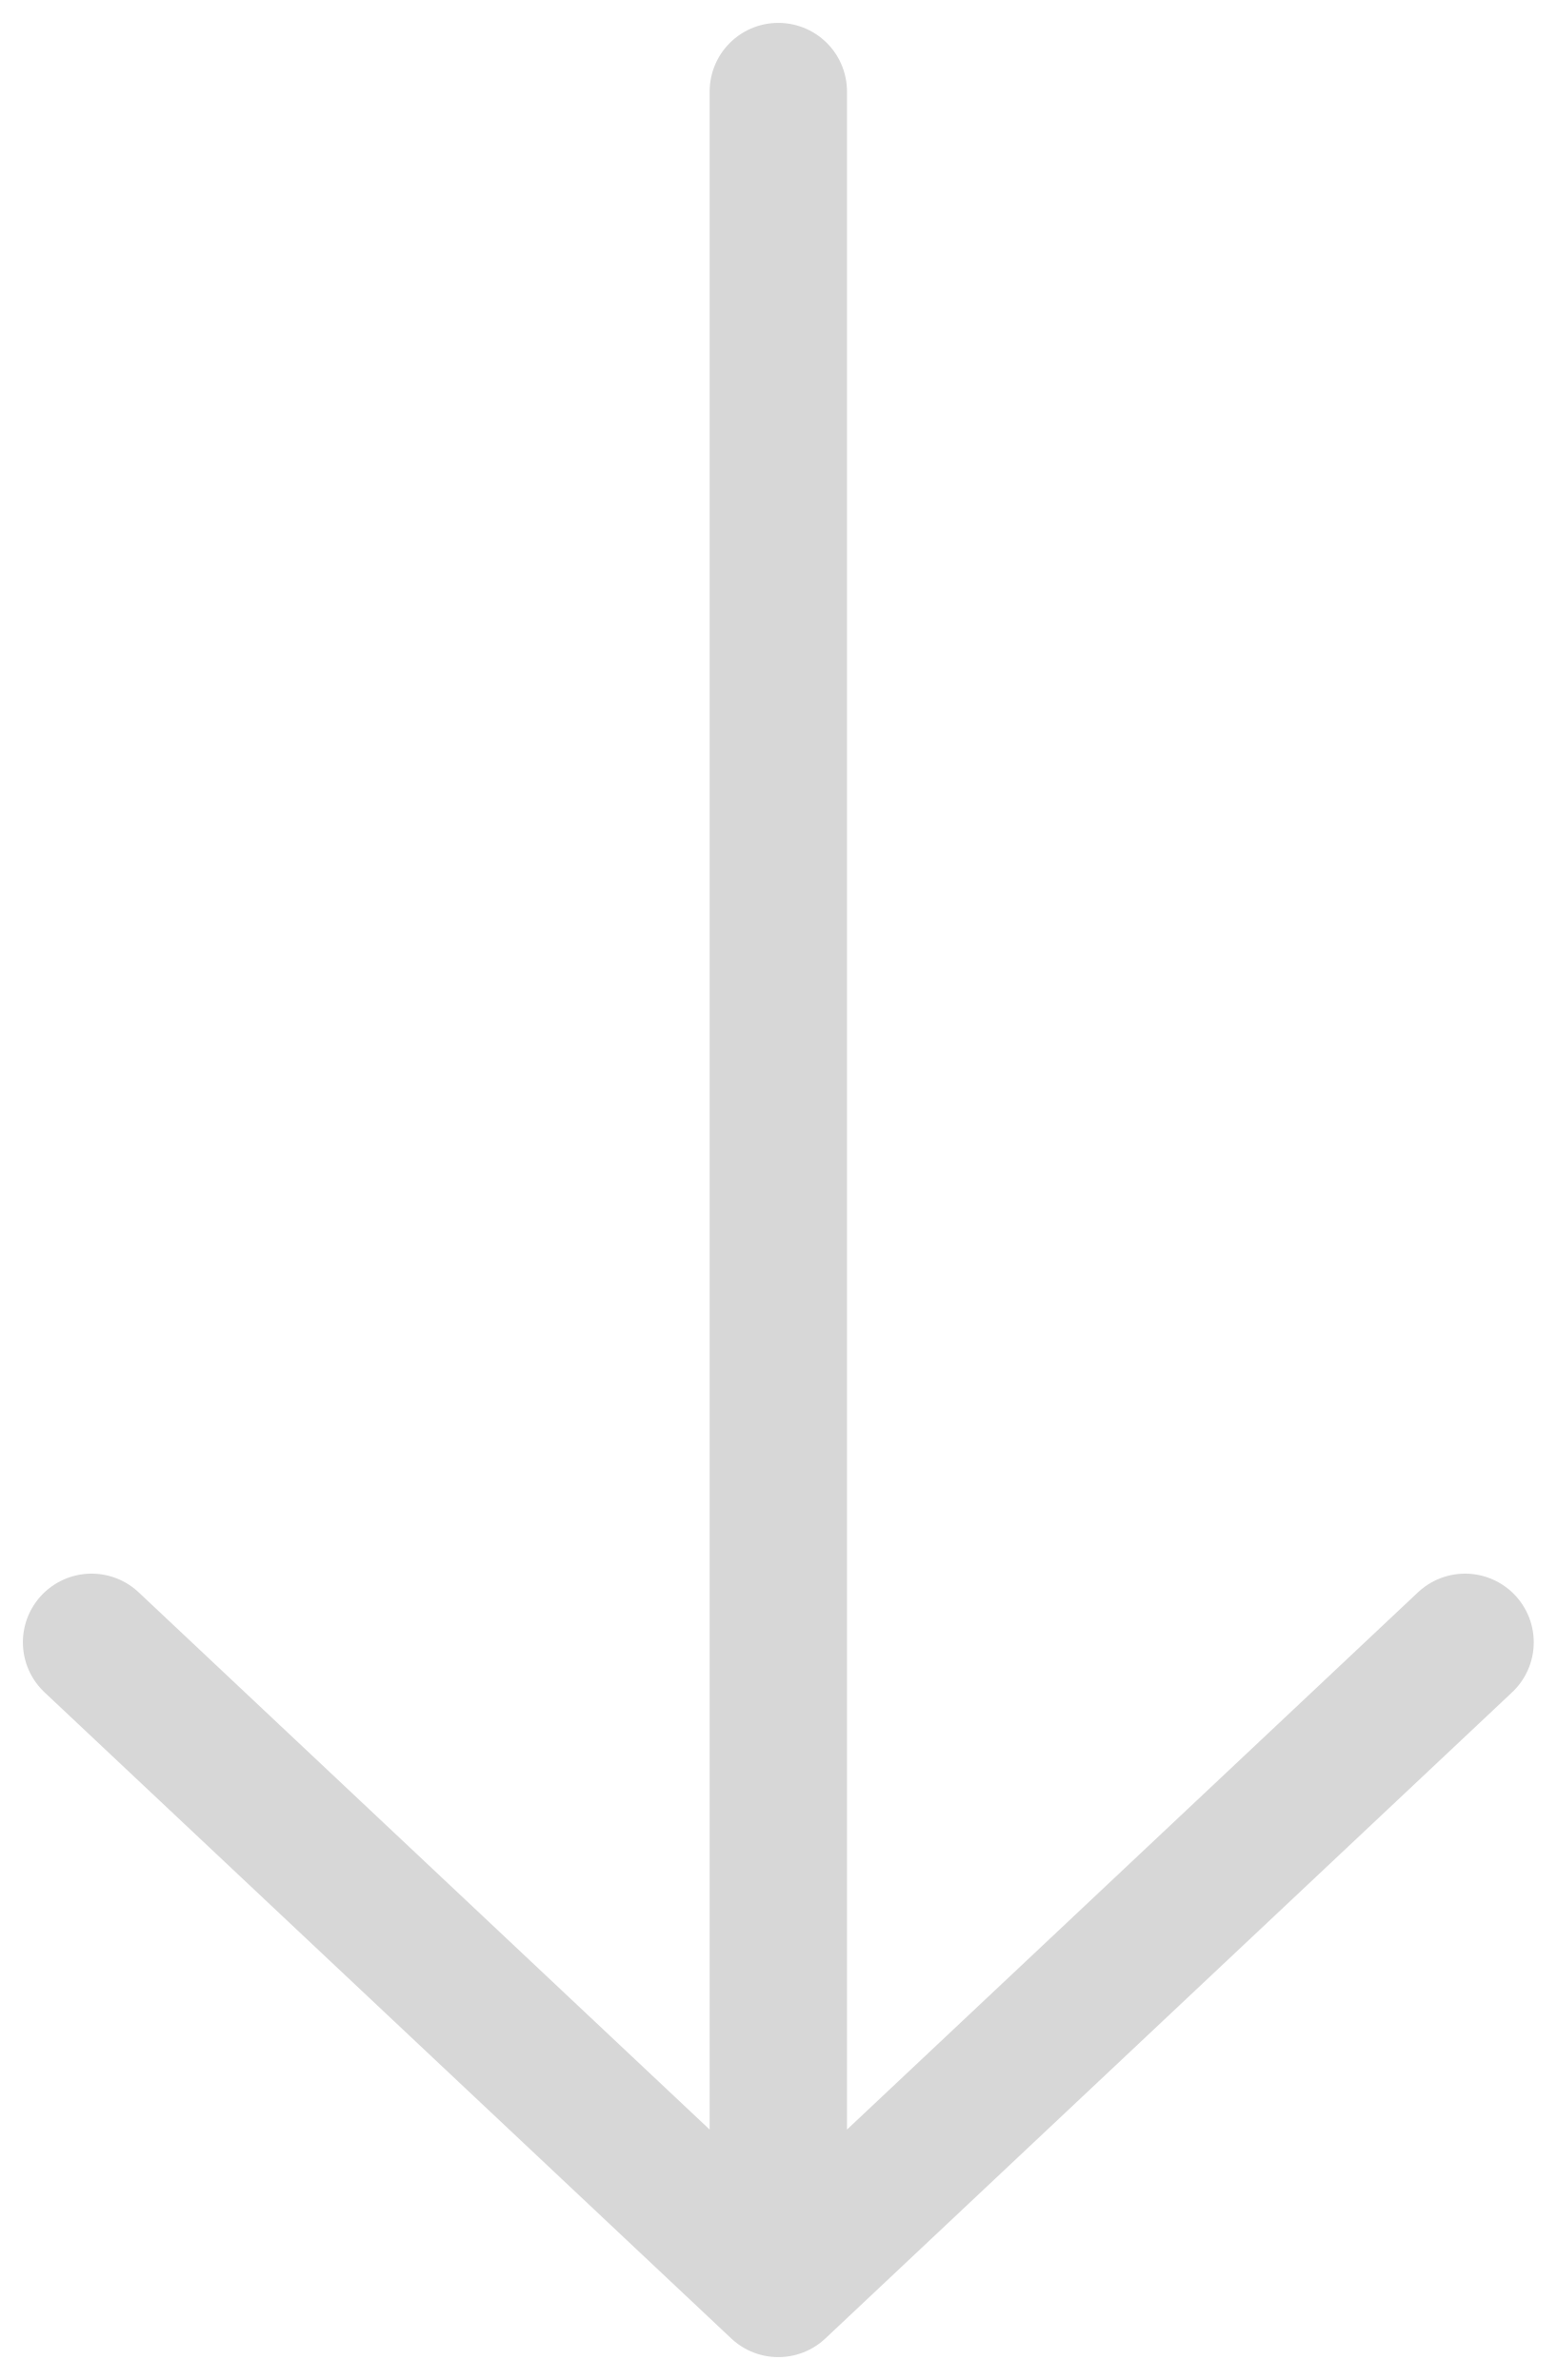
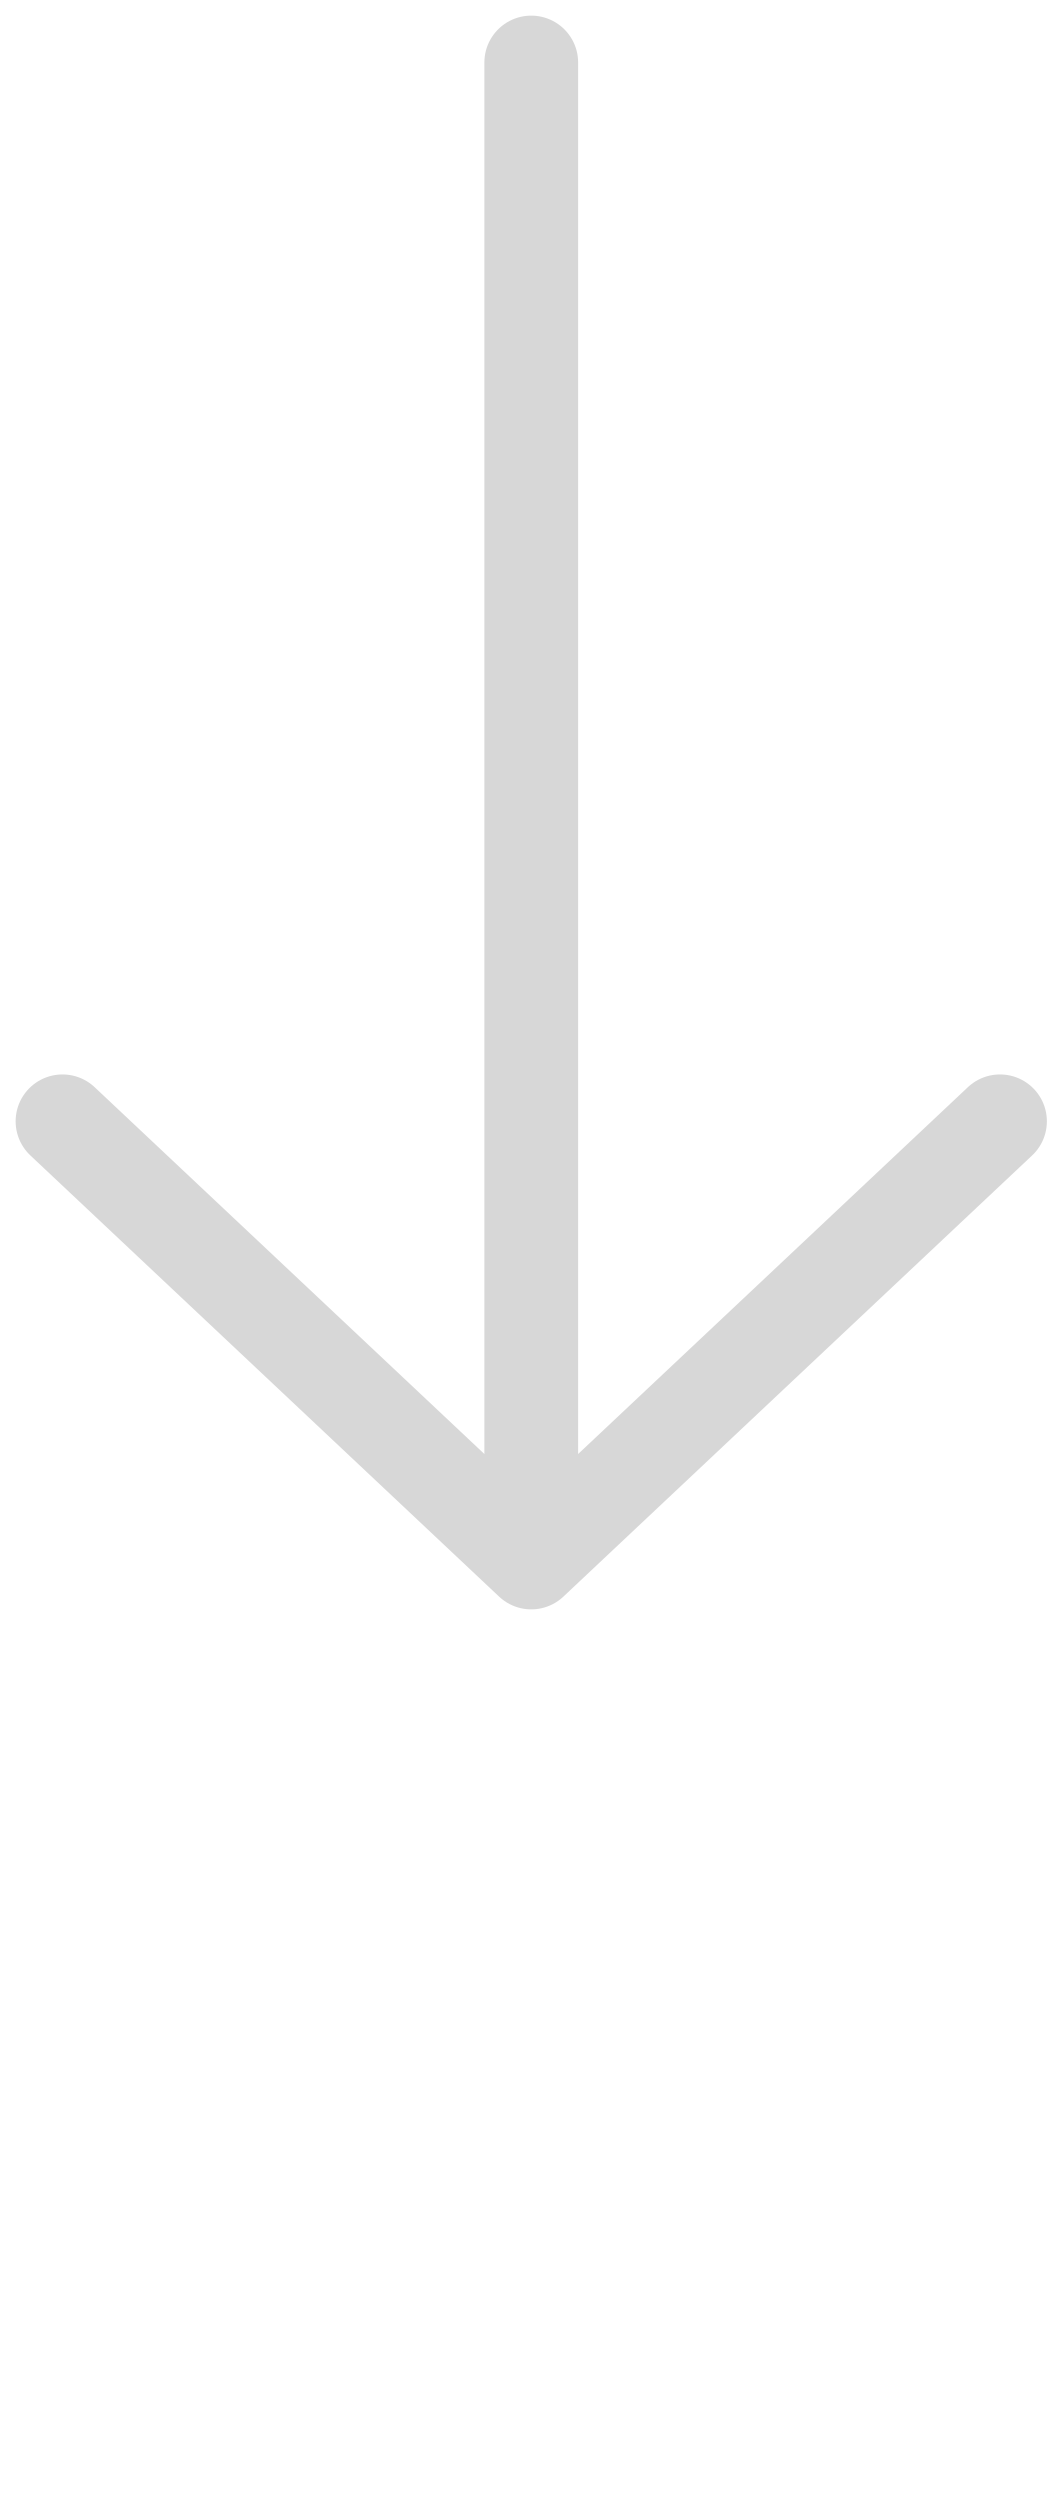
- <svg xmlns="http://www.w3.org/2000/svg" width="17" height="26" viewBox="0 0 17 26" fill="none">
+ <svg xmlns="http://www.w3.org/2000/svg" width="17" height="40" viewBox="0 0 17 40" fill="none">
  <path d="M8.5 1L8.5 25M8.5 25L16 17.941M8.5 25L1 17.941" stroke="#D7D7D7" stroke-width="1.5" stroke-linecap="round" stroke-linejoin="round" />
</svg>
